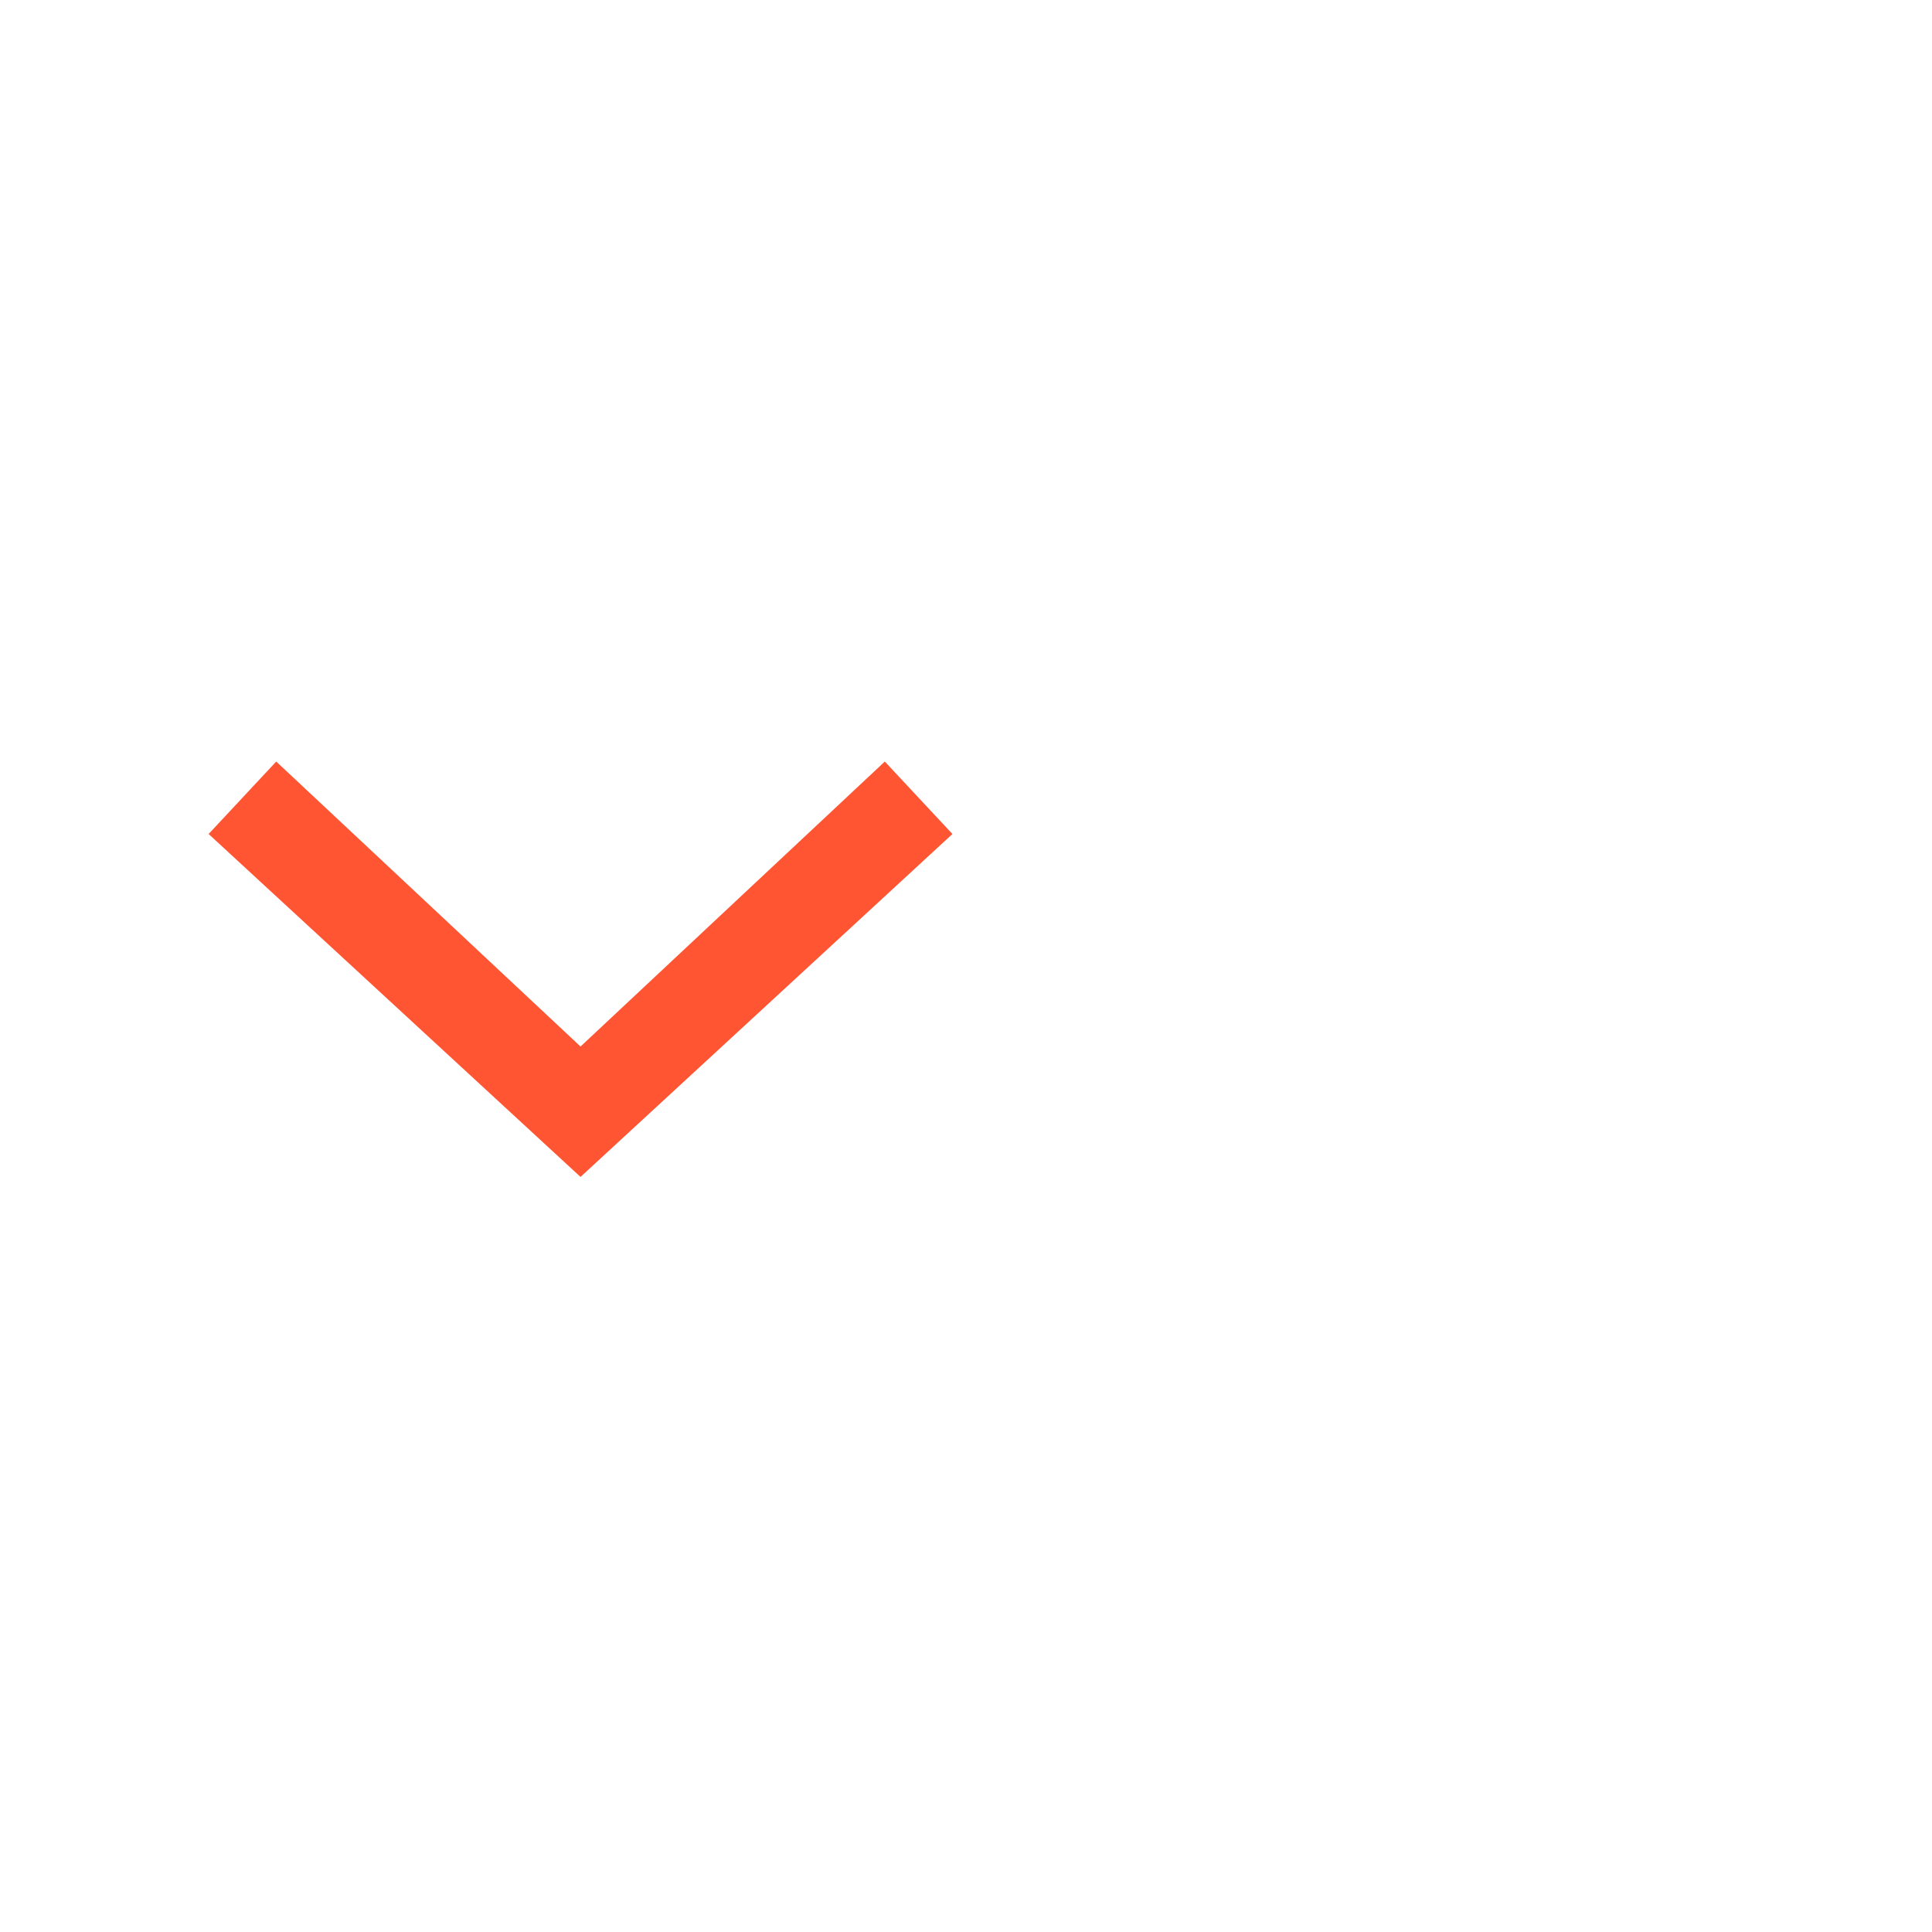
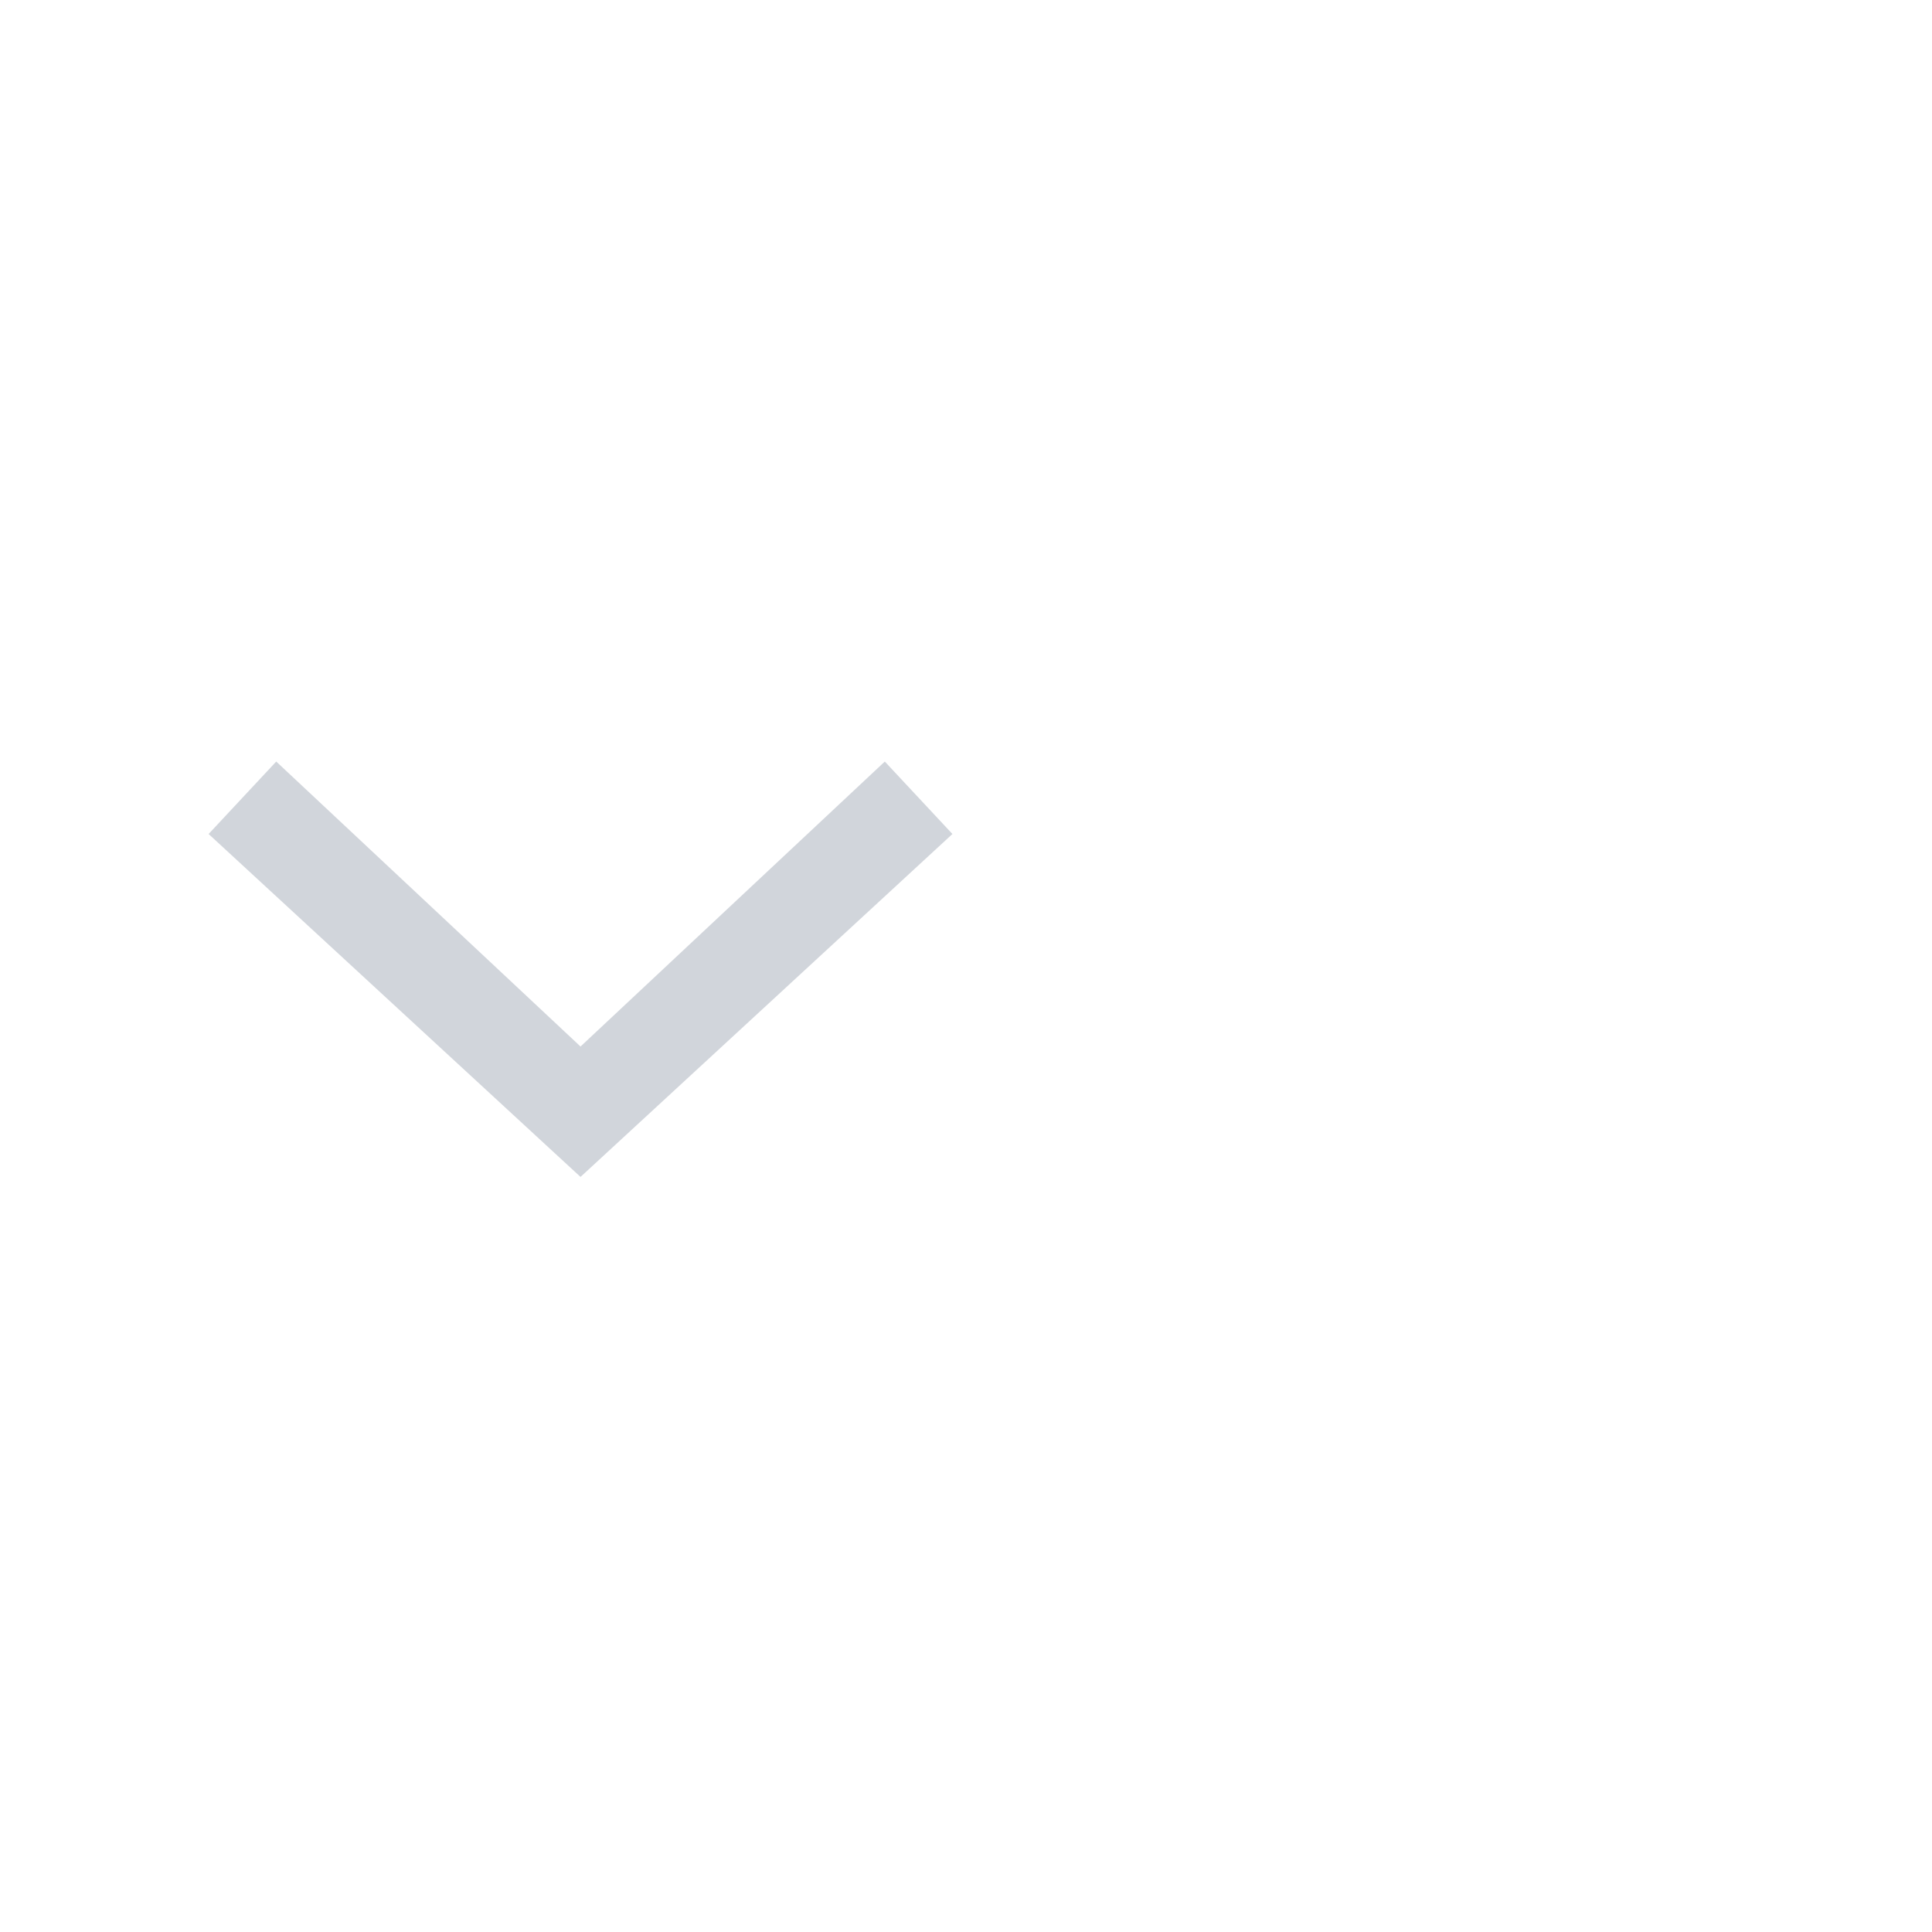
<svg xmlns="http://www.w3.org/2000/svg" version="1.1" id="Layer_1" x="0px" y="0px" viewBox="0 0 40 40" style="enable-background:new 0 0 40 40;" xml:space="preserve">
  <style type="text/css">
- 	.st0{fill-rule:evenodd;clip-rule:evenodd;fill:#FF5533;}
+ 	.st0{fill-rule:evenodd;clip-rule:evenodd;fill:#D1D5DB;}
	.st1{fill:none;}
</style>
  <g id="ComboBox">
    <g id="ic-arrow-drop-down" transform="translate(0, 8)">
      <g id="Group_8822" transform="translate(4.319, 7.767)">
        <polygon id="Path_18879" class="st0" points="7.7,8.6 0,1.5 1.4,0 7.7,5.9 14,0 15.4,1.5    " />
      </g>
      <polygon id="Rectangle_4407" class="st1" points="0,0 24,0 24,24 0,24   " />
    </g>
  </g>
</svg>
